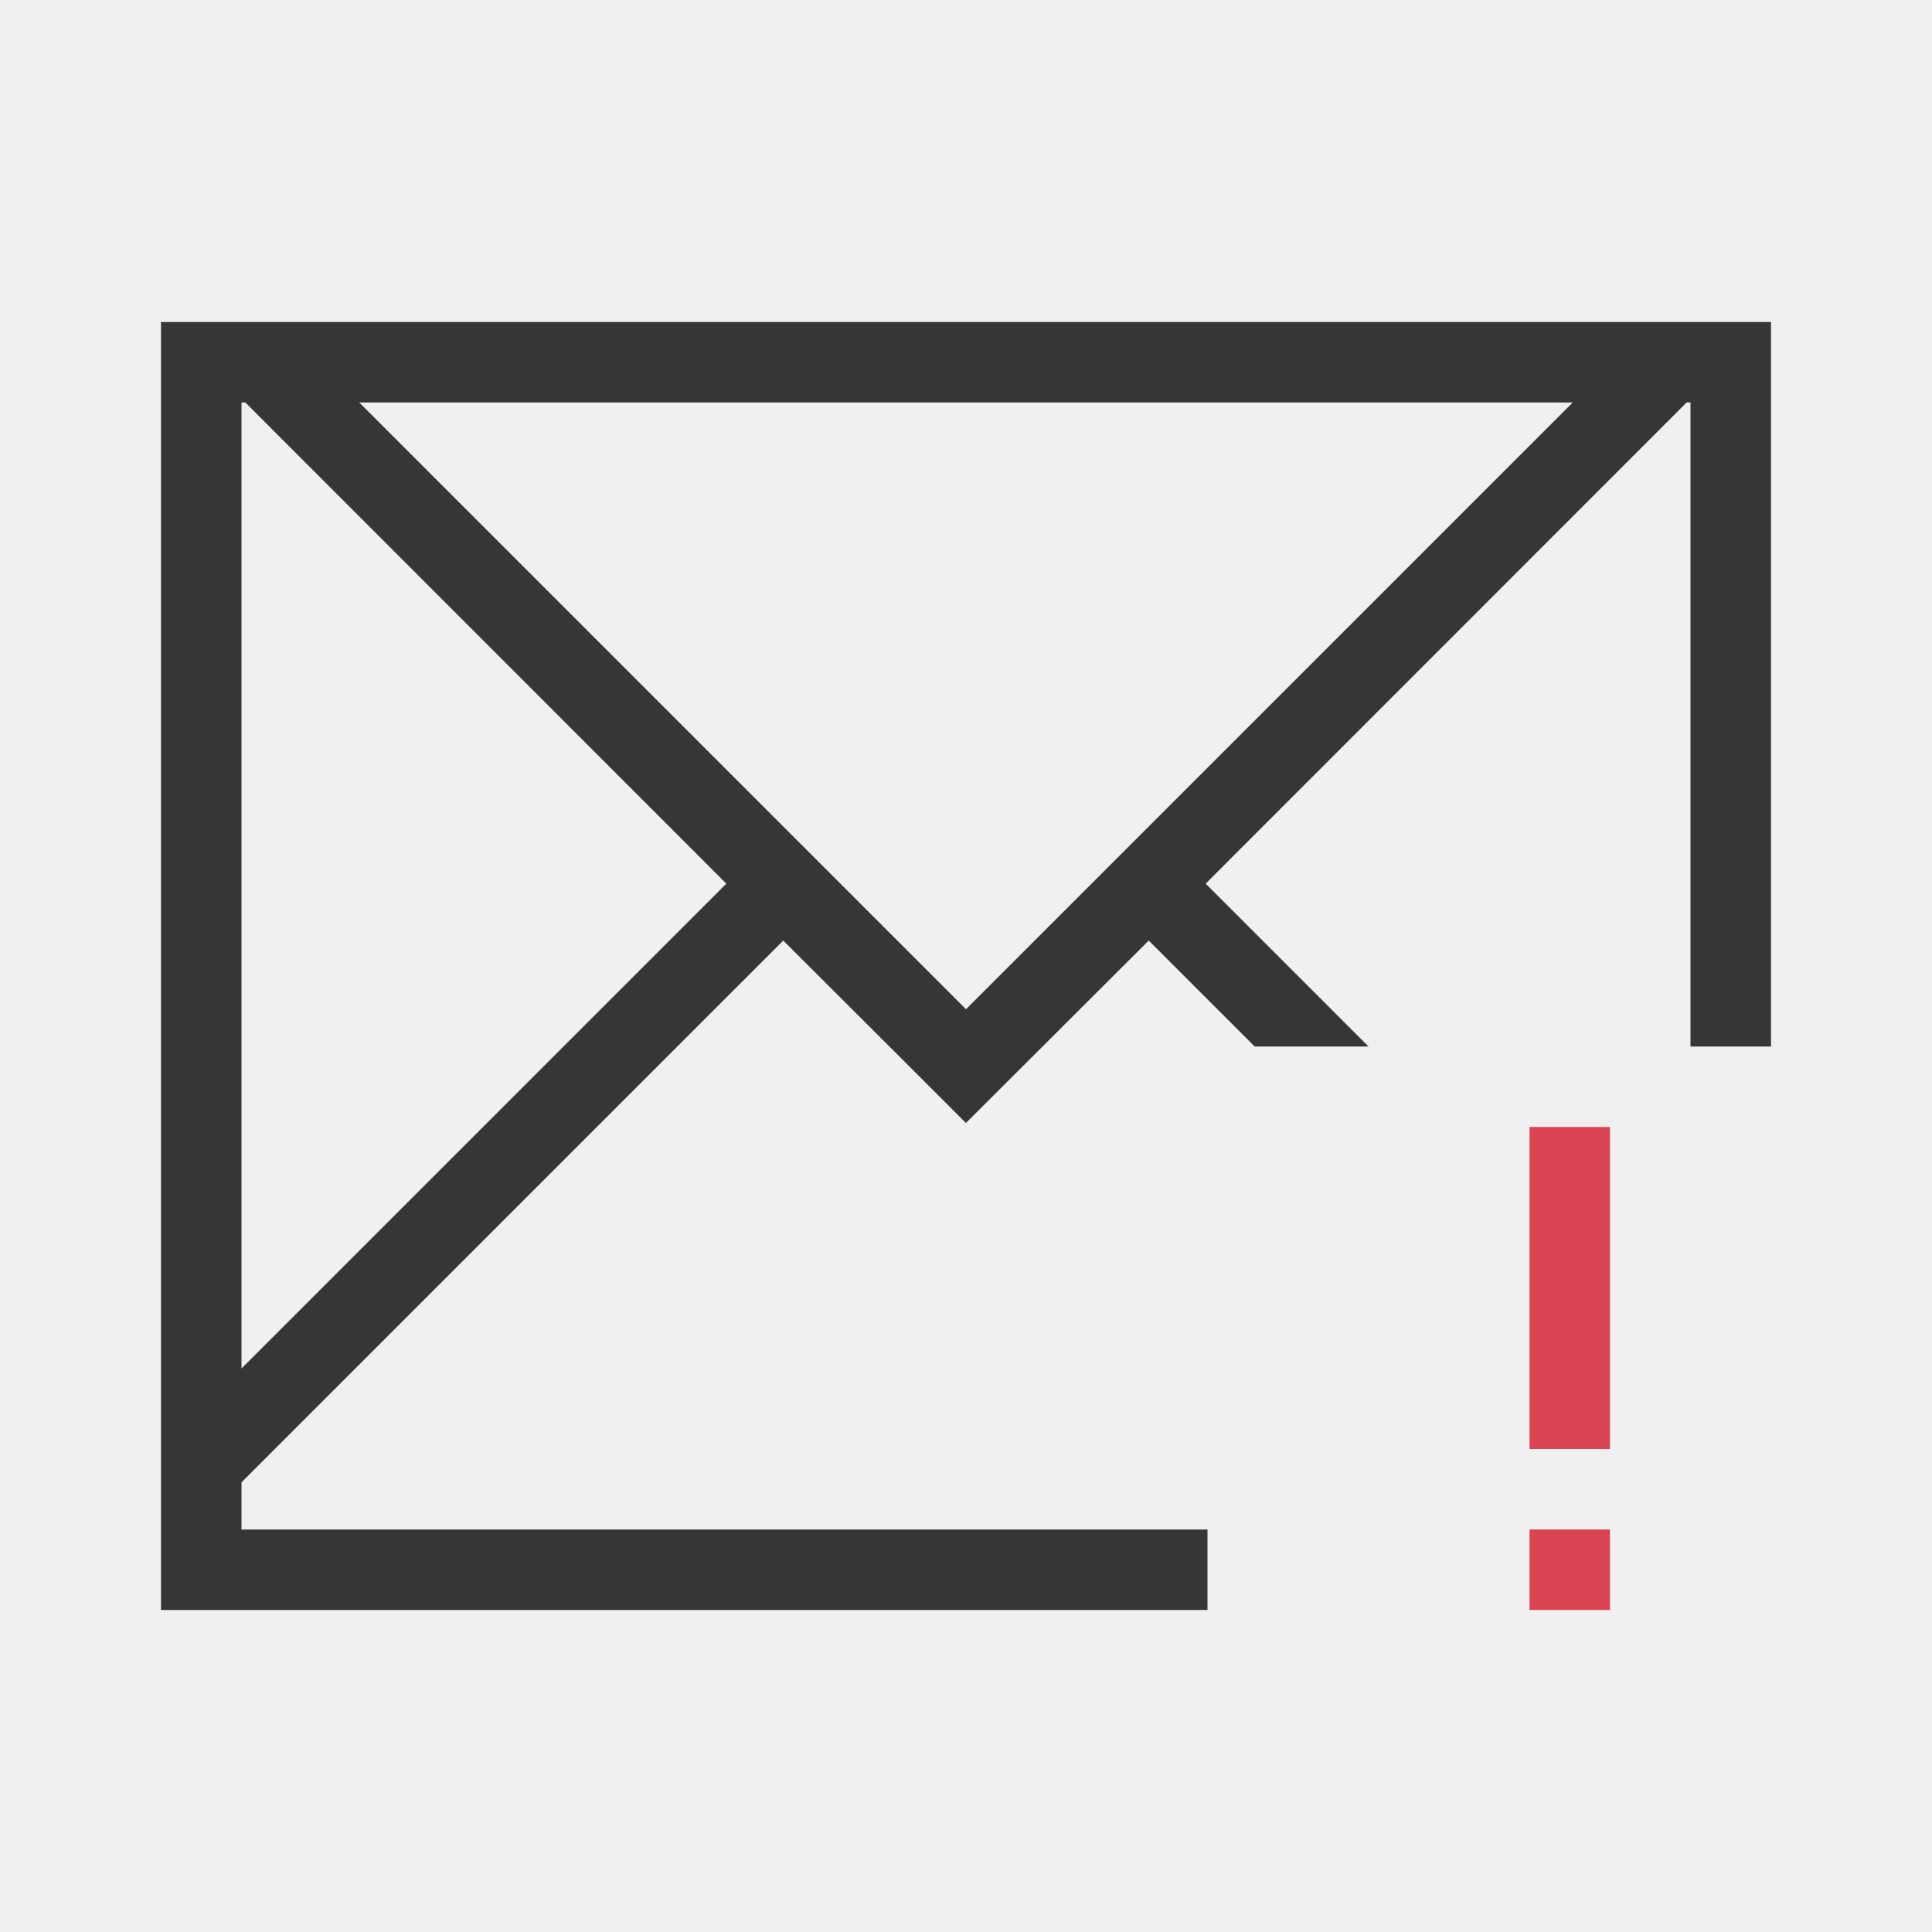
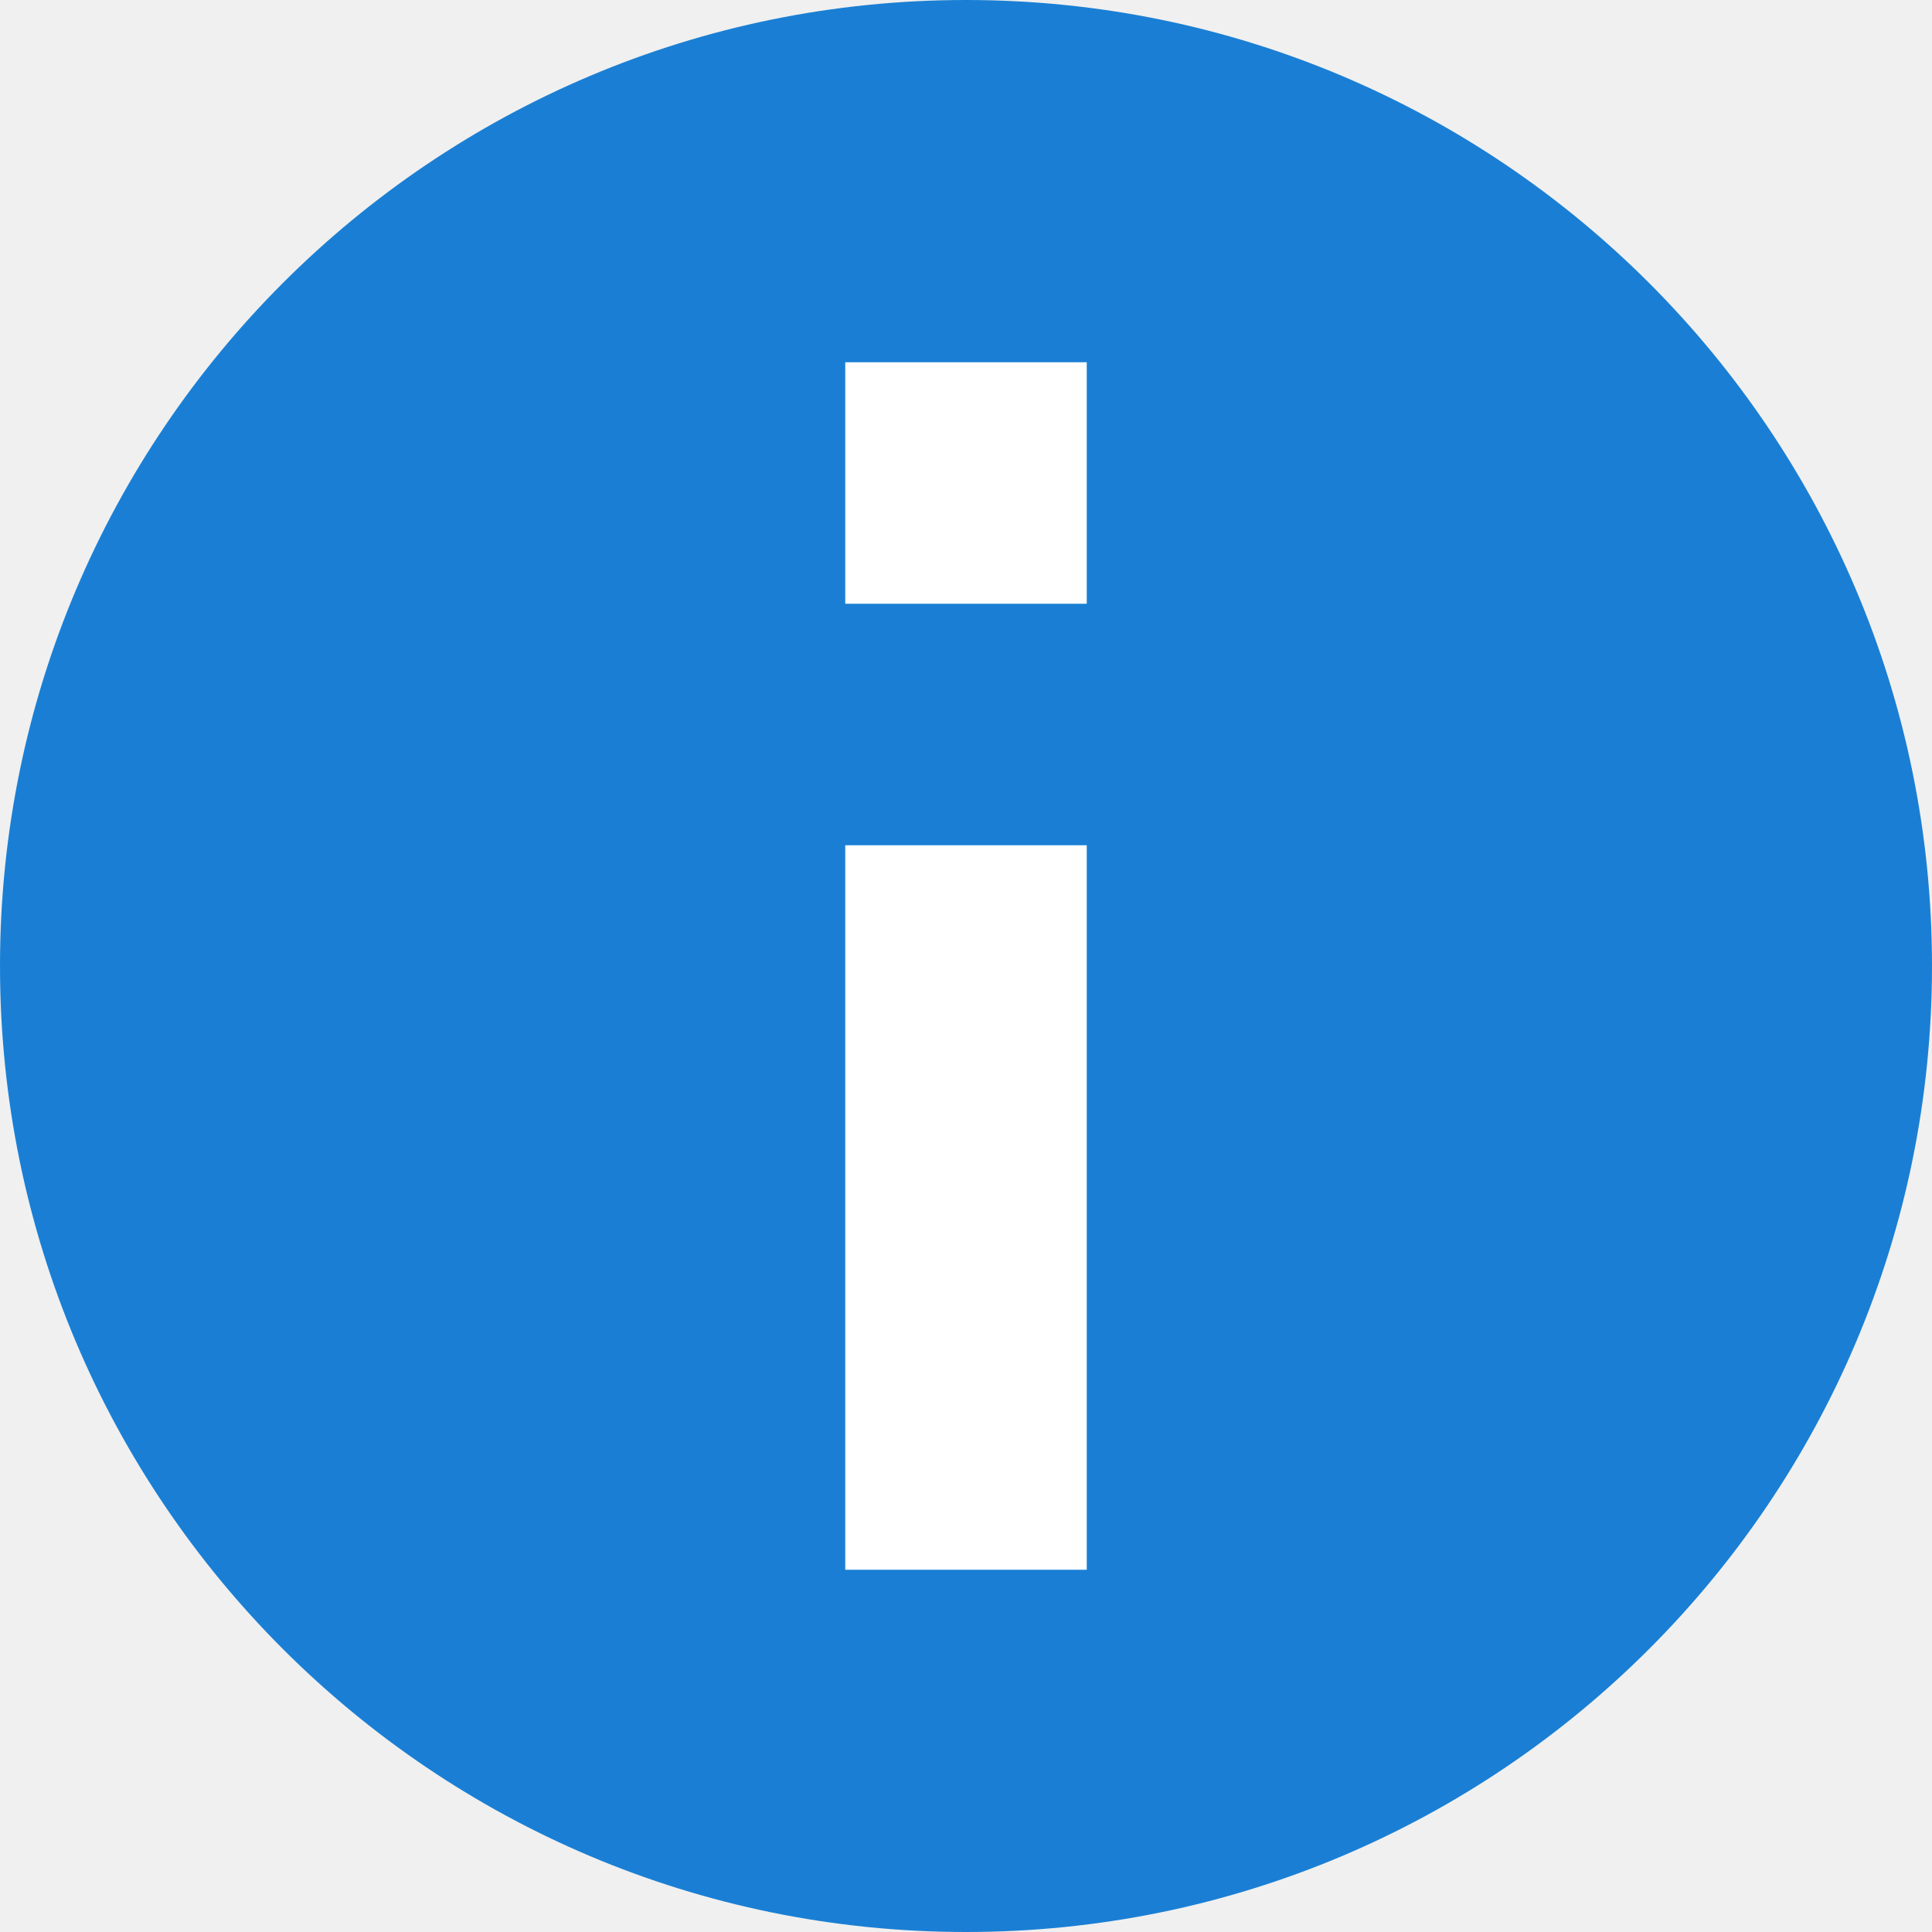
- <svg xmlns="http://www.w3.org/2000/svg" viewBox="0 0 24 24">
-   <defs id="defs3051">
-     <style type="text/css" id="current-color-scheme">
-       .ColorScheme-Text {
-         color:#363636;
-       }
-       .ColorScheme-NegativeText {
-         color:#da4453;
-       }
-       </style>
-   </defs>
-   <path style="fill:currentColor;fill-opacity:1;stroke:none" d="M 2 4 L 2 5 L 2 13 L 2 19 L 2 19.414 L 2 20 L 3 20 L 9 20 L 15 20 L 15 19 L 9 19 L 3 19 L 3 18.414 L 3.463 17.951 L 9.73 11.684 L 11.184 13.135 L 11.998 13.949 L 12 13.949 L 12.816 13.135 L 14.27 11.684 L 15.586 13 L 17 13 L 14.977 10.977 L 20.729 5.223 L 20.951 5 L 21 5 L 21 5.223 L 21 13 L 22 13 L 22 4 L 21.951 4 L 21 4 L 20.537 4 L 3.463 4 L 3 4 L 2 4 z M 3 5 L 3.049 5 L 3.271 5.223 L 9.023 10.977 L 3 17 L 3 13 L 3 5.223 L 3 5 z M 4.463 5 L 19.537 5 L 12 12.537 L 4.463 5 z " class="ColorScheme-Text" />
-   <path style="fill:currentColor;fill-opacity:1;stroke:none" d="M 19 14 L 19 18 L 20 18 L 20 14 L 19 14 z M 19 19 L 19 20 L 20 20 L 20 19 L 19 19 z " class="ColorScheme-NegativeText" />
+ <svg xmlns="http://www.w3.org/2000/svg" version="1.1" width="16" height="16" id="svg3916">
+   <defs id="defs3918" />
+   <circle style="display:inline;opacity:1;fill:#1a7fd4;fill-opacity:1;stroke:none;stroke-width:0.623;stroke-linecap:round;stroke-linejoin:round;stroke-miterlimit:4;stroke-dasharray:none;stroke-opacity:1;enable-background:new" id="path9498-6" cx="8" cy="8" r="8" />
+   <rect style="opacity:1;vector-effect:none;fill:#ffffff;fill-opacity:1;stroke:none;stroke-width:2;stroke-linecap:round;stroke-linejoin:bevel;stroke-miterlimit:4;stroke-dasharray:none;stroke-dashoffset:0;stroke-opacity:1" id="rect9200" width="2" height="6" x="7" y="7" />
+   <rect style="opacity:1;vector-effect:none;fill:#ffffff;fill-opacity:1;stroke:none;stroke-width:2;stroke-linecap:round;stroke-linejoin:bevel;stroke-miterlimit:4;stroke-dasharray:none;stroke-dashoffset:0;stroke-opacity:1" id="rect82628" width="2" height="2" x="7" y="3" />
</svg>
